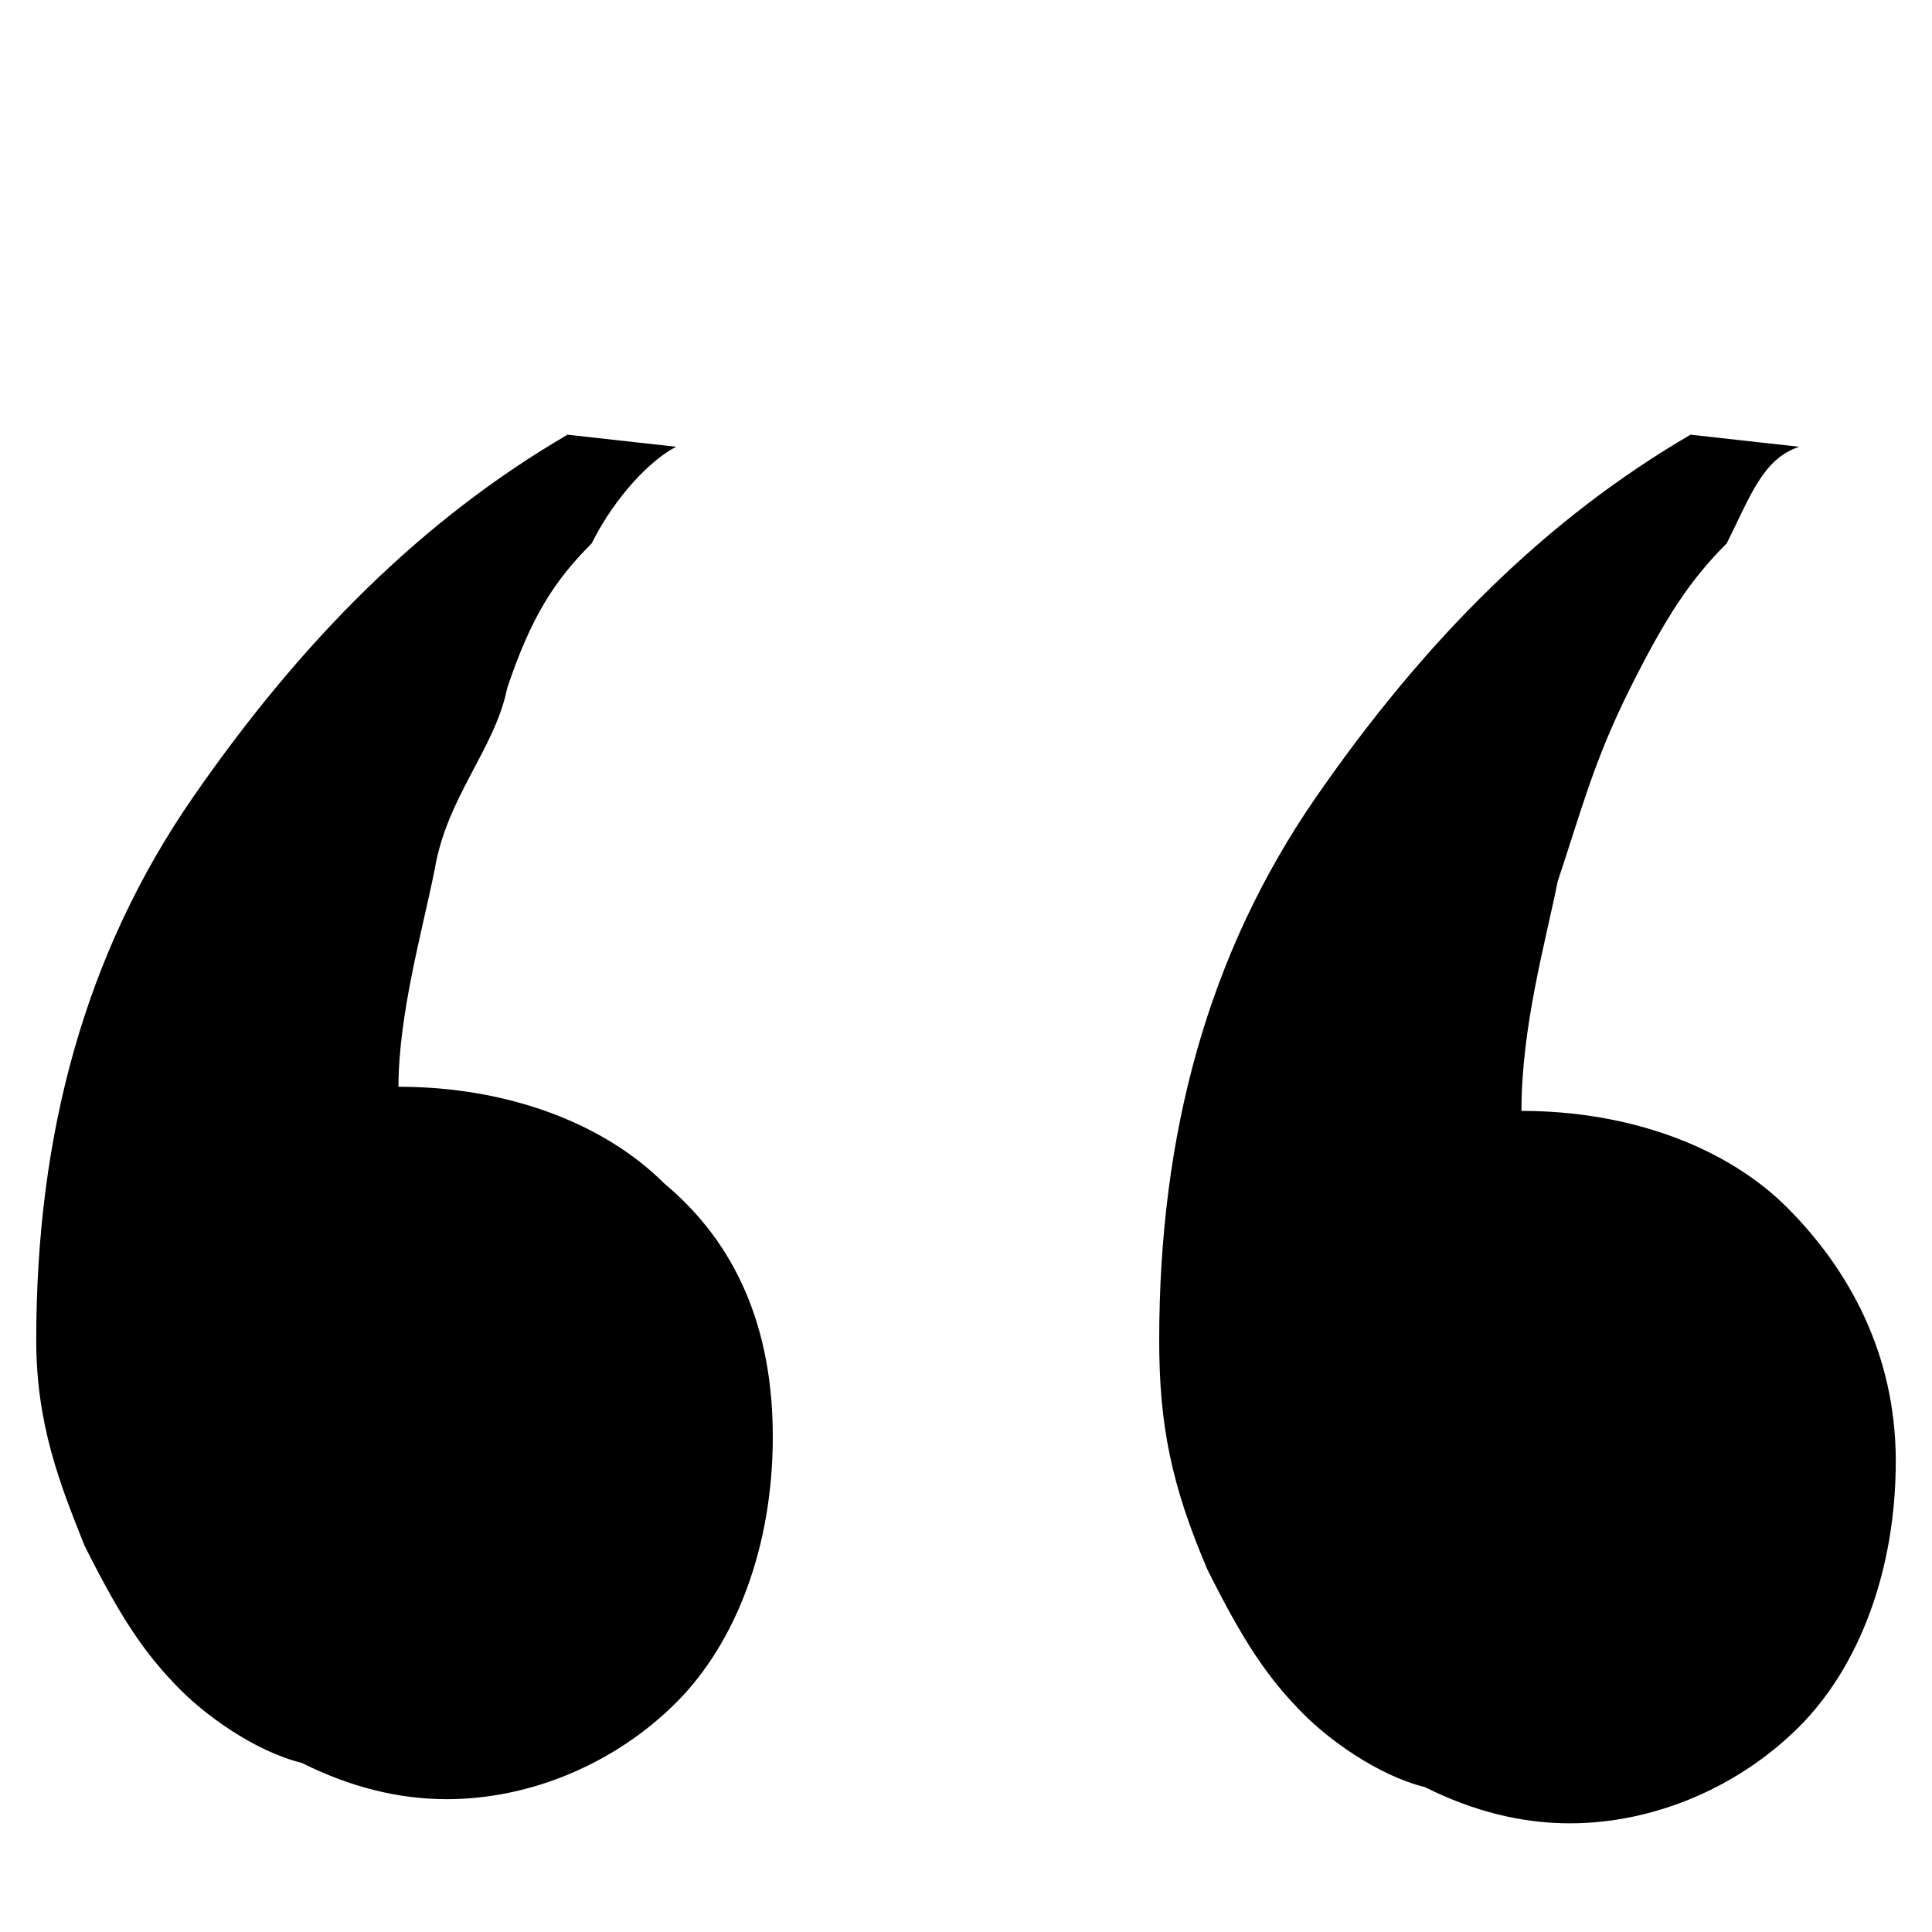
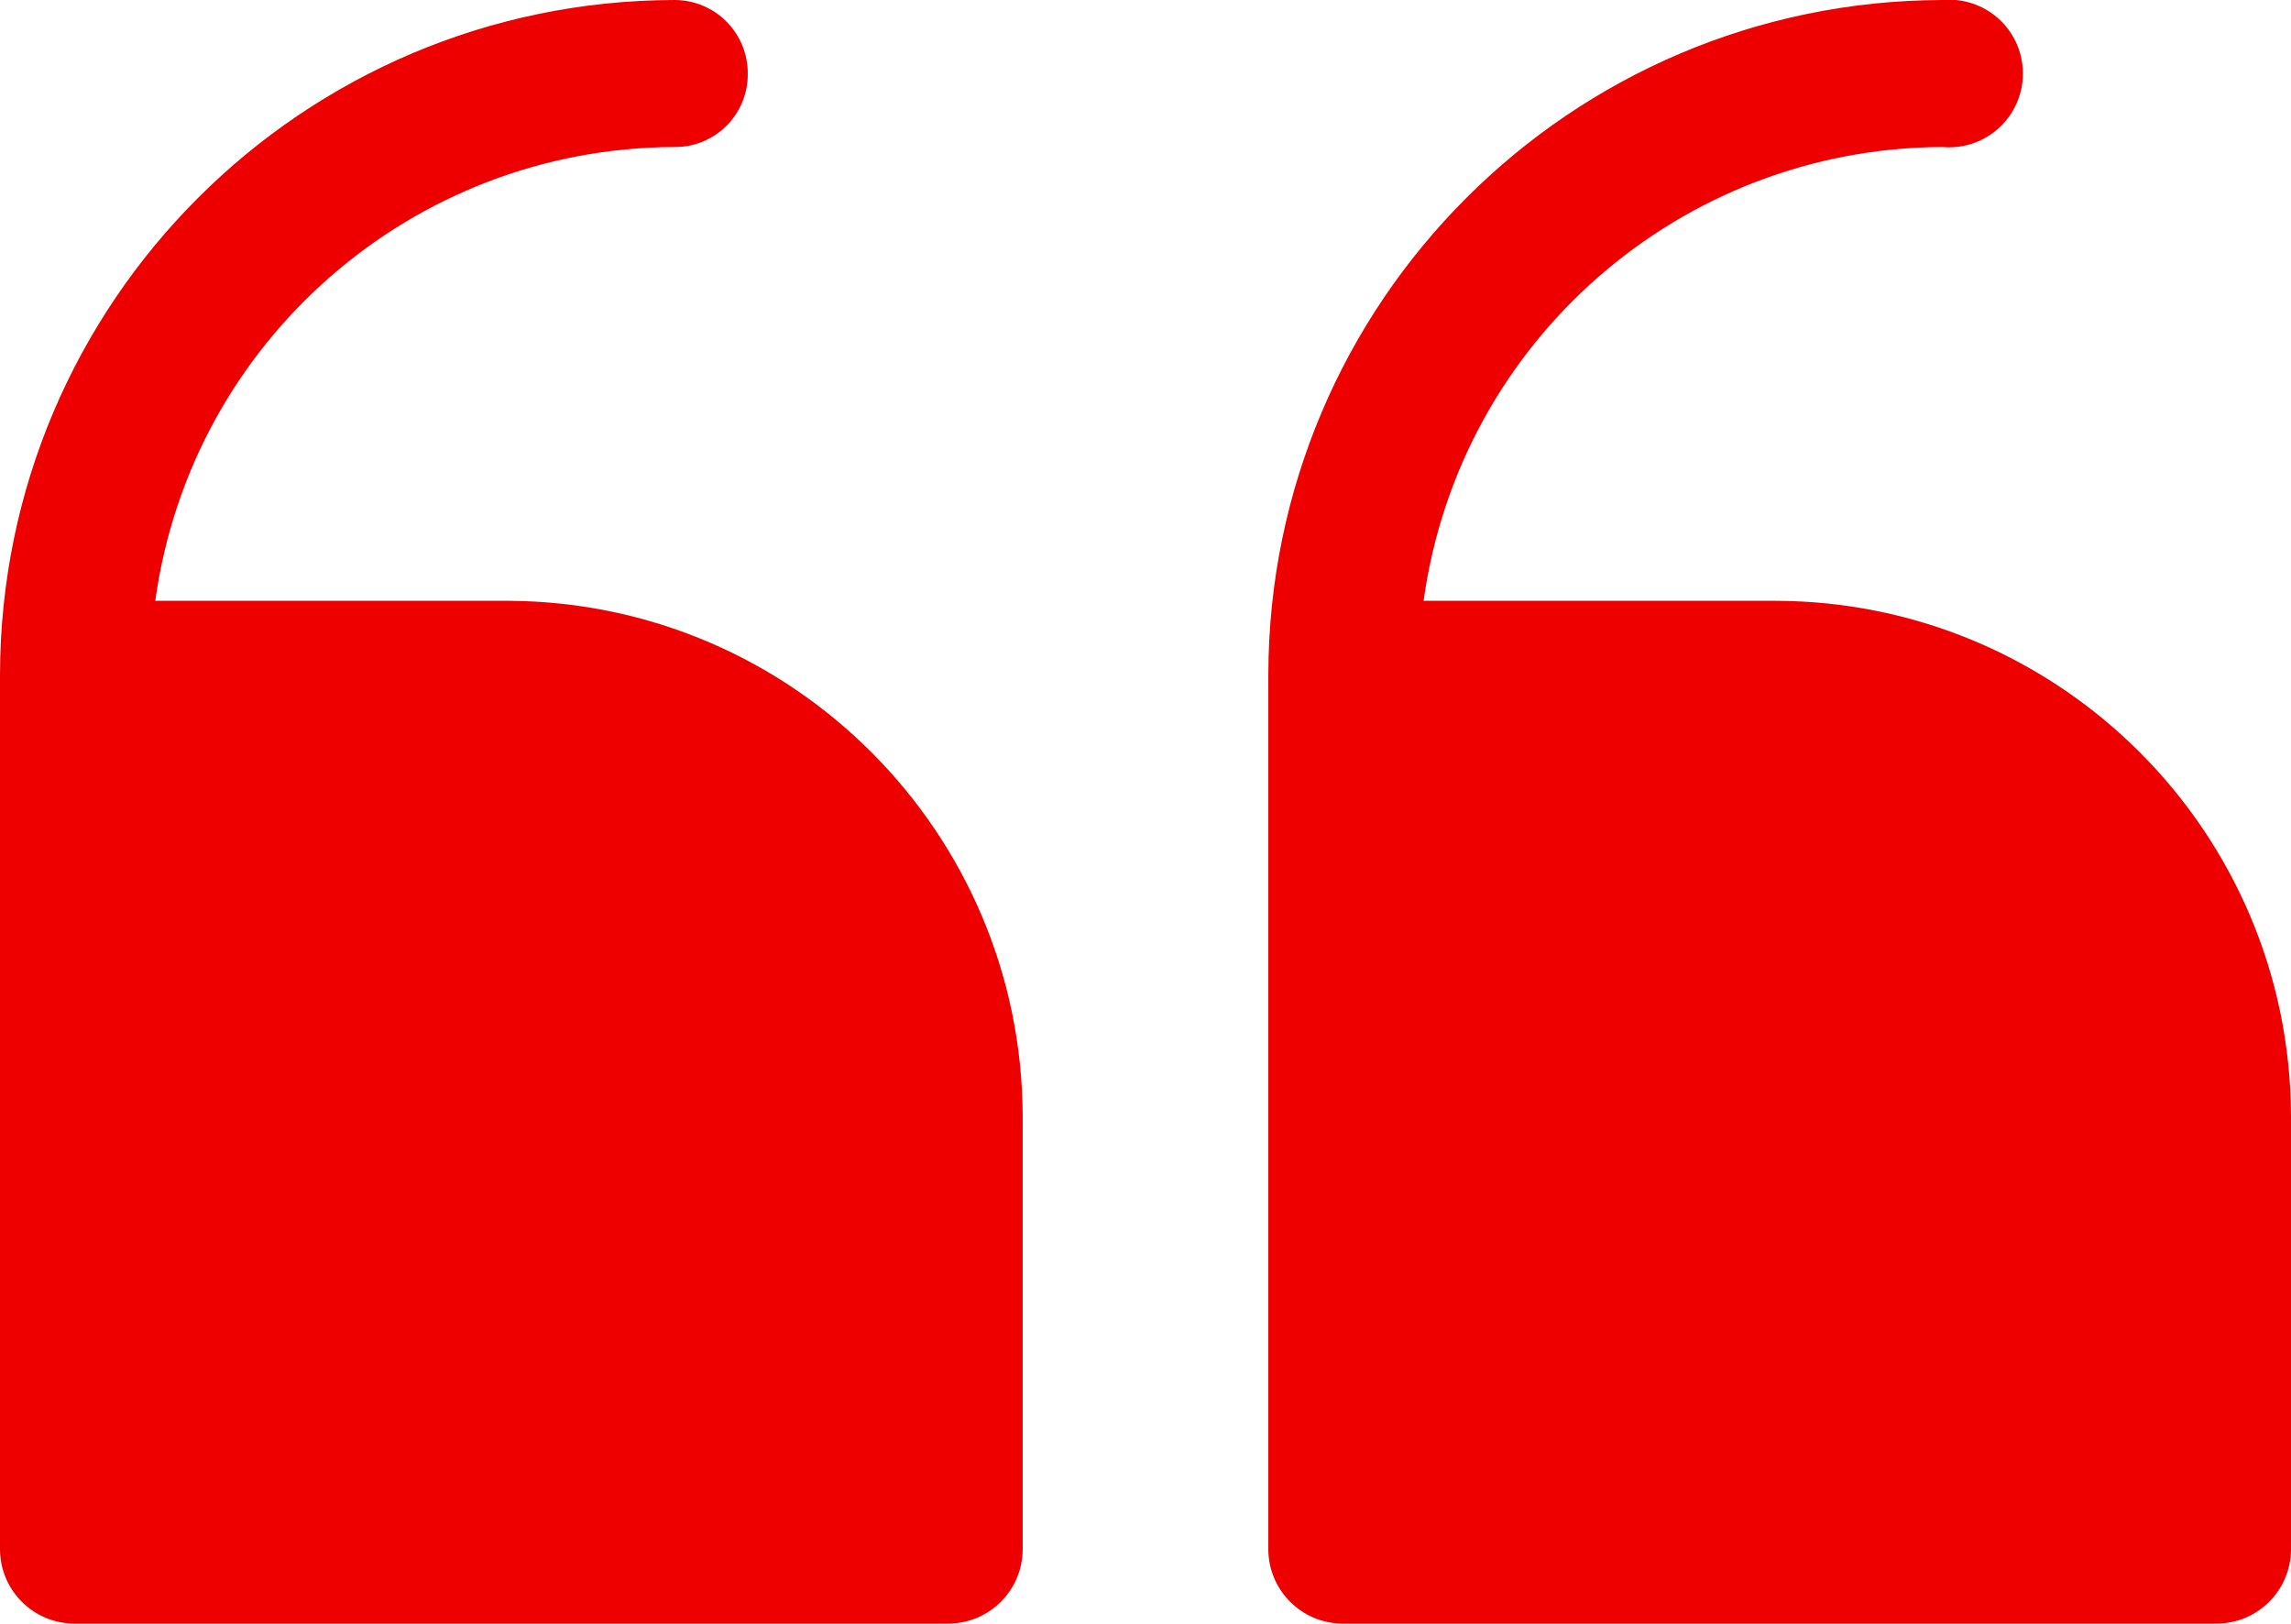
- <svg xmlns="http://www.w3.org/2000/svg" version="1.1" id="Layer_1" x="0px" y="0px" viewBox="0 0 16 16" enable-background="new 0 0 16 16" xml:space="preserve">
-   <g>
-     <path d="M0.3,11.1c0-1.7,0.4-3.2,1.3-4.5s1.9-2.3,3.1-3l0.9,0.1C5.4,3.8,5.1,4.1,4.9,4.5C4.6,4.8,4.4,5.1,4.2,5.7   C4.1,6.2,3.7,6.6,3.6,7.2C3.5,7.7,3.3,8.4,3.3,9C4.2,9,5,9.3,5.5,9.8c0.6,0.5,0.9,1.2,0.9,2.1c0,0.9-0.3,1.7-0.8,2.2   s-1.2,0.8-1.9,0.8c-0.4,0-0.8-0.1-1.2-0.3c-0.4-0.1-0.8-0.4-1-0.6c-0.3-0.3-0.5-0.6-0.8-1.2C0.5,12.3,0.3,11.8,0.3,11.1z M9.6,11.1   c0-1.7,0.4-3.2,1.3-4.5c0.9-1.3,1.9-2.3,3.1-3l0.9,0.1c-0.3,0.1-0.4,0.4-0.6,0.8c-0.3,0.3-0.5,0.6-0.8,1.2s-0.4,1-0.6,1.6   c-0.1,0.5-0.3,1.2-0.3,1.9c0.9,0,1.7,0.3,2.2,0.8s0.9,1.2,0.9,2.1s-0.3,1.7-0.8,2.2c-0.5,0.5-1.2,0.8-1.9,0.8   c-0.4,0-0.8-0.1-1.2-0.3c-0.4-0.1-0.8-0.4-1-0.6c-0.3-0.3-0.5-0.6-0.8-1.2C9.7,12.3,9.6,11.8,9.6,11.1z" />
-   </g>
+ <svg xmlns="http://www.w3.org/2000/svg" id="aca2229e-ddc4-4da3-83fa-f47053761475" data-name="Layer 1" width="36" height="25.51" viewBox="0 0 36 25.51">
+   <defs>
+     <style>
+       .b284a514-74e3-4814-977d-399a0e82e3fa {
+         fill: #e00;
+       }
+     </style>
+   </defs>
+   <path class="b284a514-74e3-4814-977d-399a0e82e3fa" d="M8,9.44H2.44A8.26,8.26,0,0,1,10.6,2.31a1.14,1.14,0,0,0,1.15-1.15A1.15,1.15,0,0,0,10.6,0,10.62,10.62,0,0,0,0,10.6V24.35a1.17,1.17,0,0,0,1.16,1.16H14.92a1.17,1.17,0,0,0,1.15-1.16V17.54A8.12,8.12,0,0,0,8,9.44Z" />
+   <path class="b284a514-74e3-4814-977d-399a0e82e3fa" d="M27.9,9.44H22.37a8.26,8.26,0,0,1,8.15-7.13,1.16,1.16,0,1,0,0-2.31A10.62,10.62,0,0,0,19.93,10.6V24.35a1.17,1.17,0,0,0,1.15,1.16H34.84A1.17,1.17,0,0,0,36,24.35V17.54A8.12,8.12,0,0,0,27.9,9.44Z" />
</svg>
